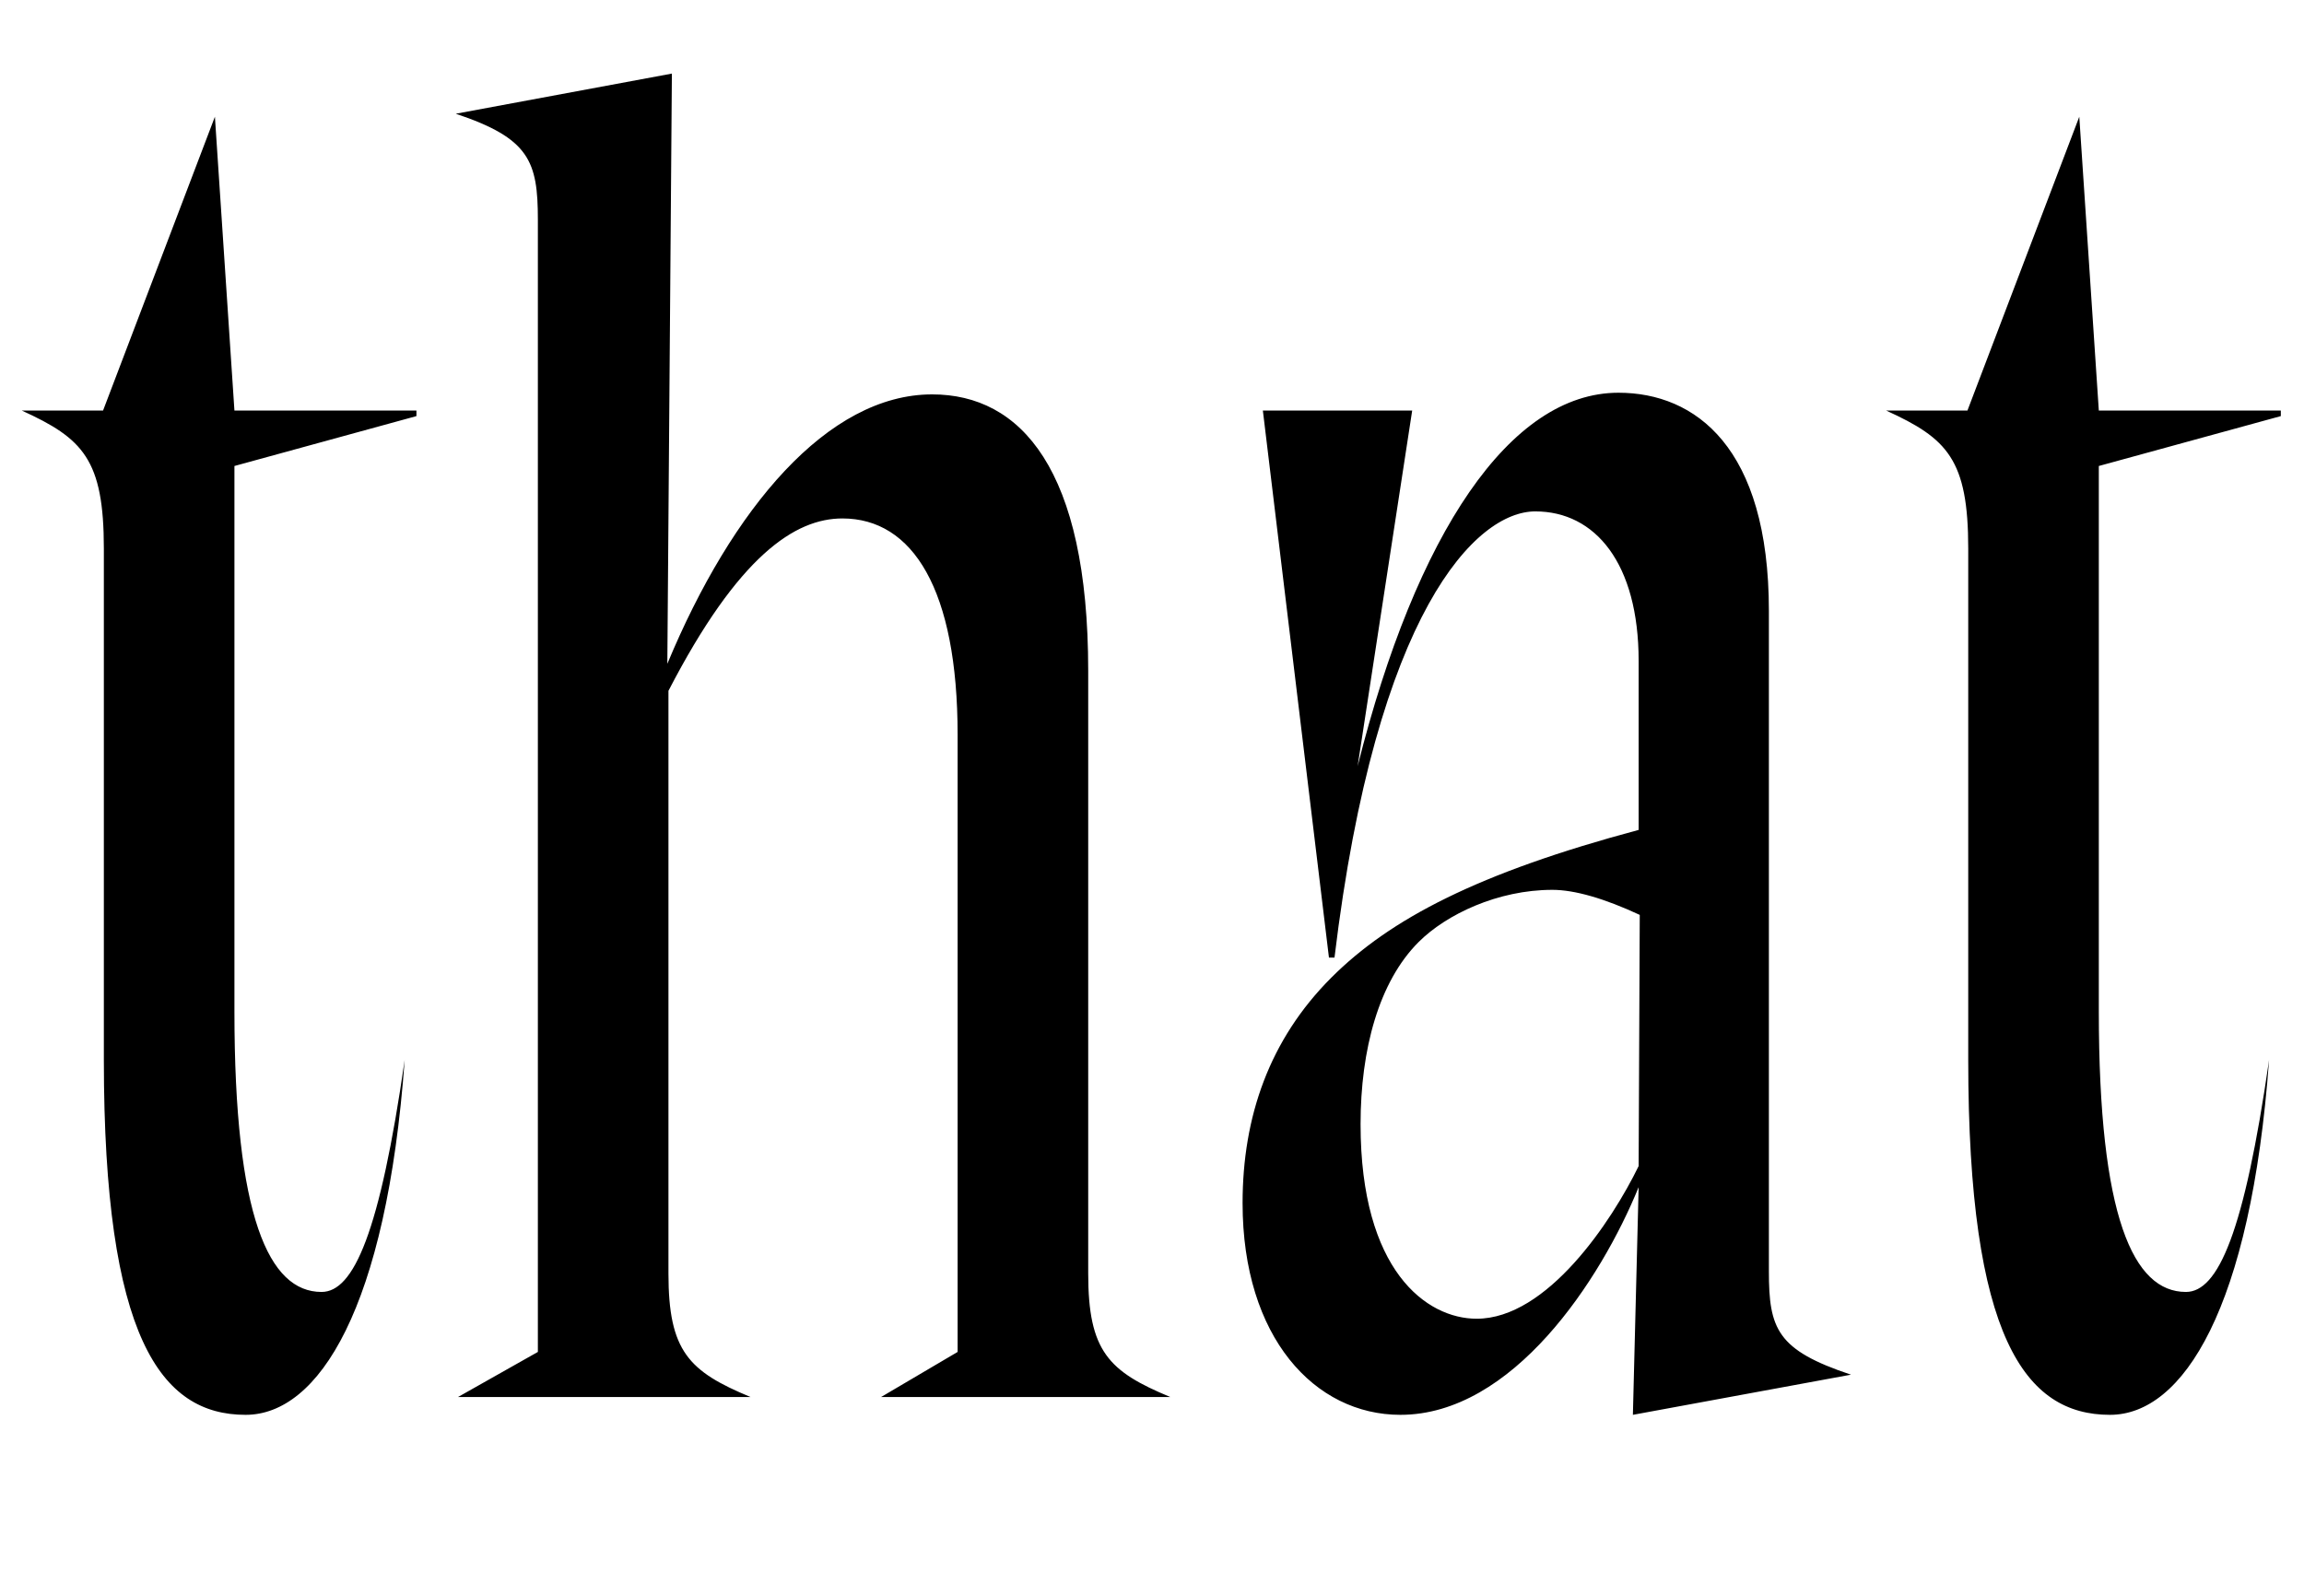
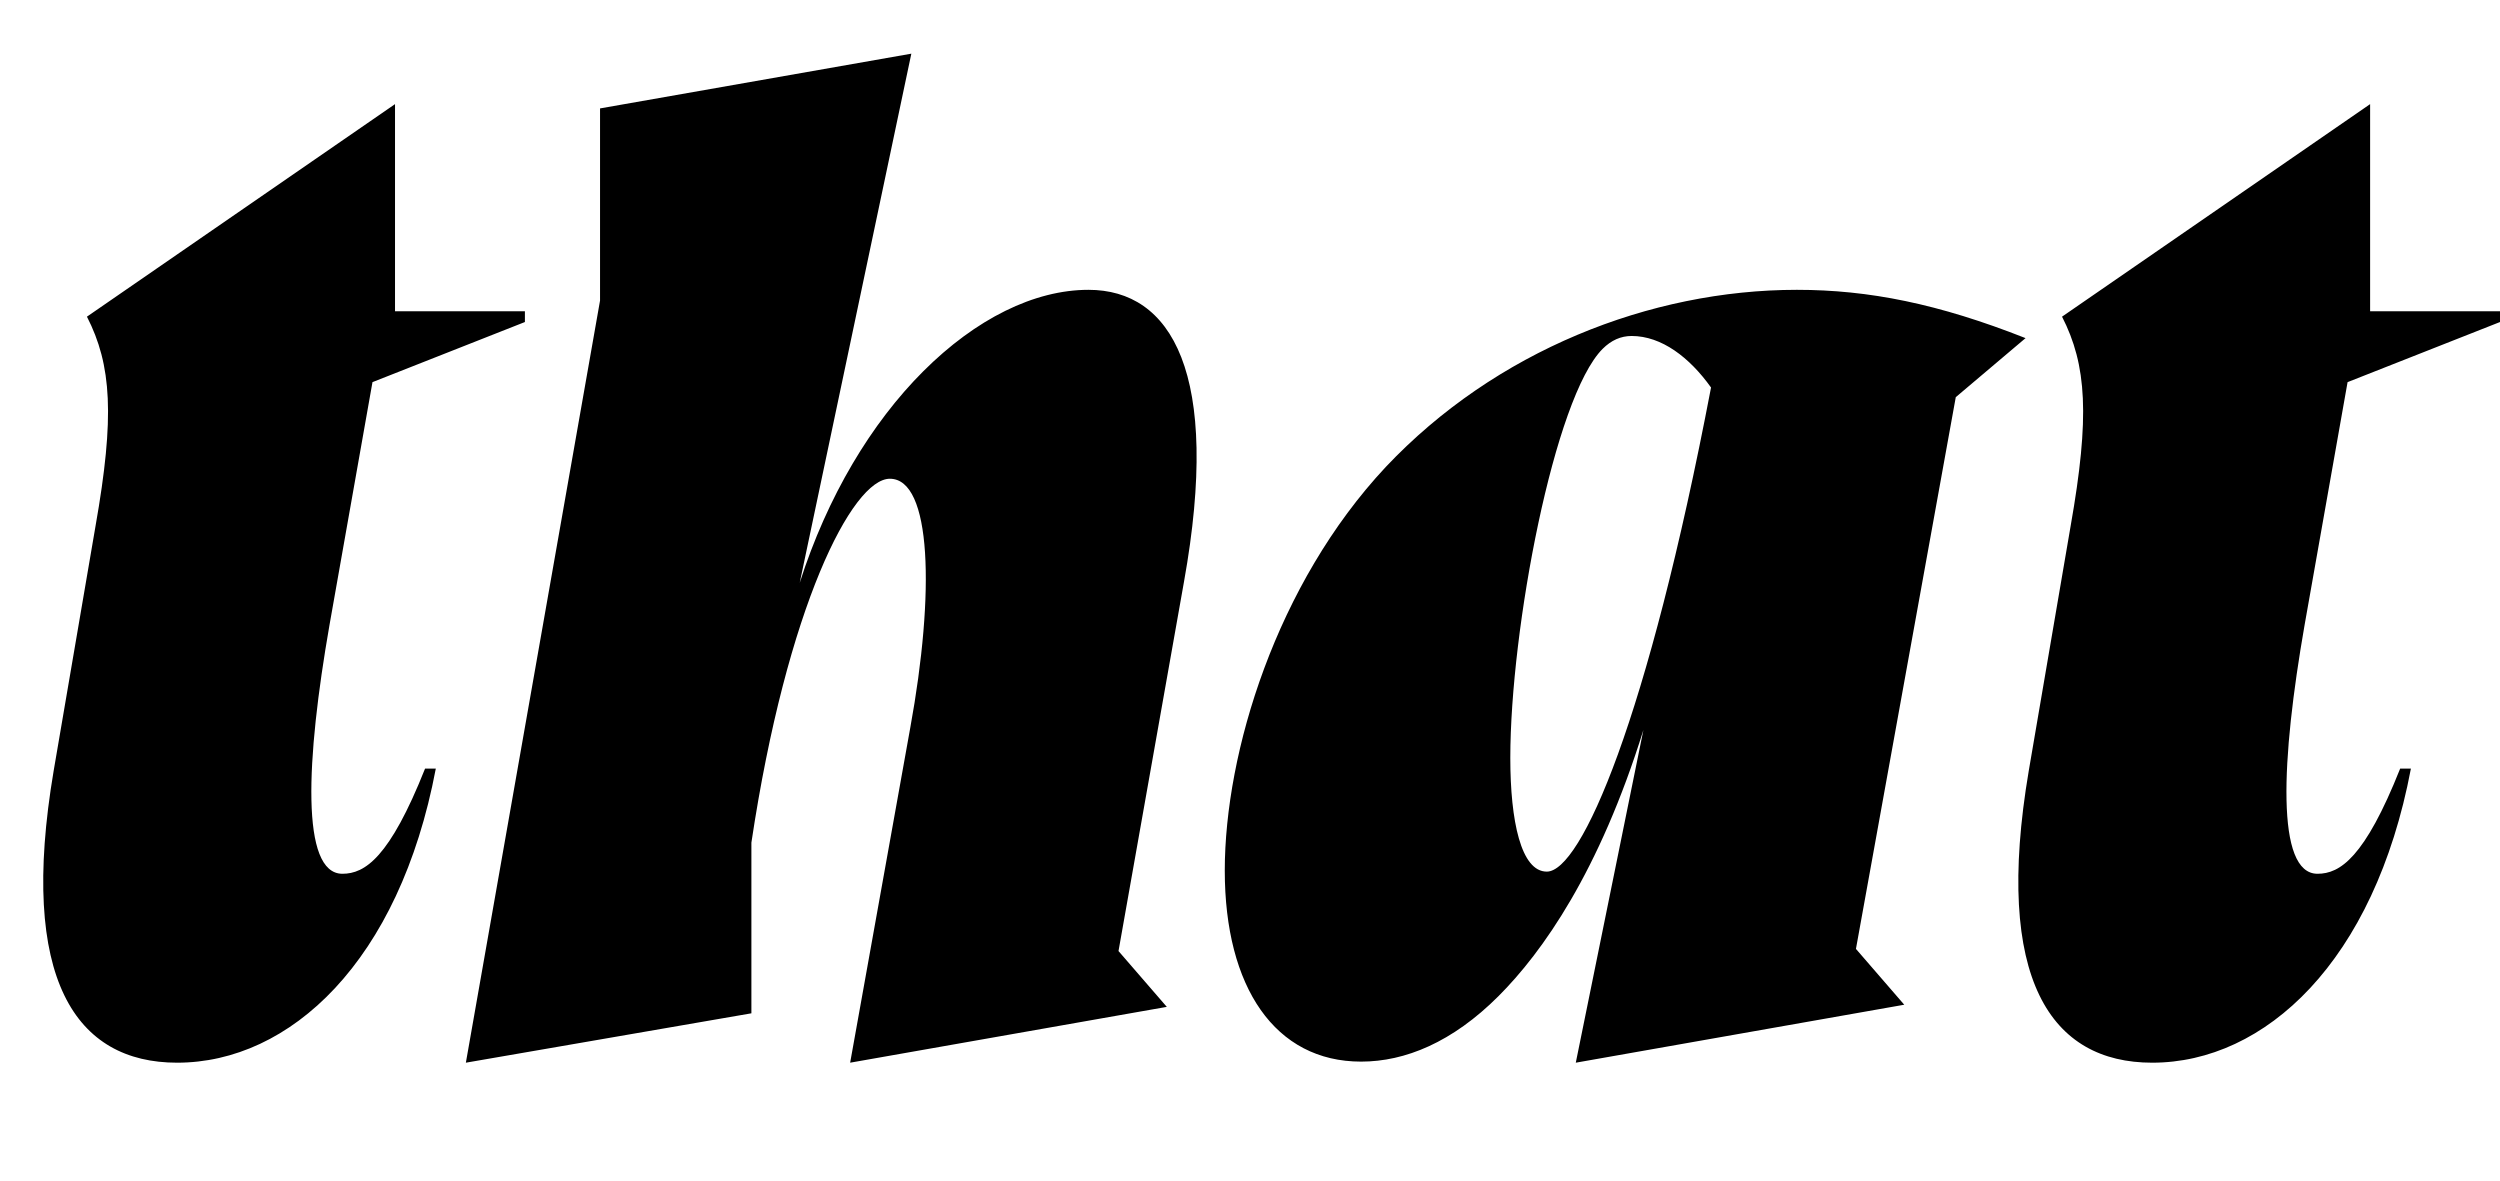
- <svg xmlns="http://www.w3.org/2000/svg" width="1588" height="1100.002">
-   <path d="M161.58 321.222v375.99c0 141.76 23.77 193.36 60.04 193.36 22.17 0 40.17-40.82 57.31-159.95-12.55 171.3-59.33 244.66-109.66 244.66-58.44 0-97.69-53.28-97.69-244.67v-352.4c0-61.45-14.32-75.96-56.58-95.21h56.03l77.09-202.54 13.46 202.54h125.44v3.83zm209.14 610.7v-780.42c0-40.39-5.83-56.13-56.58-73.1l148.95-27.68-3.14 406.85c44.59-107.23 110.56-185.71 182.5-185.71 61.07 0 107.58 51.51 107.58 190.42v415.56c0 53.68 14.09 67.51 56.58 85.16H607.28l52.75-31.08v-425.29c0-100.31-30.92-149.25-79.4-149.25-32.52 0-71.59 25.38-119.91 118.82v401.64c0 53.68 14.08 67.51 56.57 85.16H315.68zm759.46-301.26l-.77 173.13c-18.54 38.19-63.13 105.24-111.63 105.24-34.65 0-80.03-33.23-80.03-134.1 0-51.57 12.63-98.18 39.98-125.53 19.12-19.12 54.67-36.01 92.23-36.01 15.22 0 35.77 5.88 60.22 17.27zm89-209.65c0-112.67-50.68-150.29-103.72-150.29-74.54 0-139.33 96.56-179.74 257.44l37.61-245.16H870.41l45.55 377.11h3.82c28.8-239.33 97.81-307.59 138.4-307.59 41.32 0 71.23 35.77 71.23 103.09v116.47c-110.54 29.58-171.26 61.27-211.8 101.81-42.72 42.72-61.18 95.93-61.18 155.41 0 92.75 49.83 145.98 108.77 145.98 77.31 0 138-92.73 164.21-156.94l-3.96 156.94 150.31-27.68c-50.98-16.97-56.58-31.57-56.58-71.27zm227.4-99.79v375.99c0 141.76 23.77 193.36 60.04 193.36 22.17 0 40.17-40.82 57.31-159.95-12.55 171.3-59.33 244.66-109.66 244.66-58.44 0-97.69-53.28-97.69-244.67v-352.4c0-61.45-14.32-75.96-56.58-95.21h56.03l77.09-202.54 13.46 202.54h125.44v3.83zm0 0" />
+ <svg xmlns="http://www.w3.org/2000/svg" width="2329" height="1100.002">
+   <path d="M368 290.002h121v10l-142 56-40 226c-22 126-27 232 12 232 21 0 44-15 77-98h10c-34 180-136 274-241 274-94 0-148-77-115-272l39-228c18-102 15-150-8-195l287-198zm66 700l266-46v-159c33-220 94-339 129-339 39 0 42 106 19 232l-56 312 295-52-45-52 61-344c35-195-12-272-89-272-50.36 0-105 27-154 76-48 48-89.18 116.08-115 197l104-493-290 51v179zm1388-620l65-55c-81-32-146-45-213-45-137 0-281 57-383 165-102 109-150 266-150 376 0 109 47 178 127 178 41 0 85-18 128-61 41-41 94-116 135-248l-63 310 306-54-45-52zm-381 442c-24 0-34-47-34-106 0-120 41-336 86-381 8-8 17-12 27-12 28 0 54 20 74 48-59 309-121 451-153 451zm767-522h121v10l-142 56-40 226c-22 126-27 232 12 232 21 0 44-15 77-98h10c-34 180-136 274-241 274-94 0-148-77-115-272l39-228c18-102 15-150-8-195l287-198zm0 0" />
</svg>
